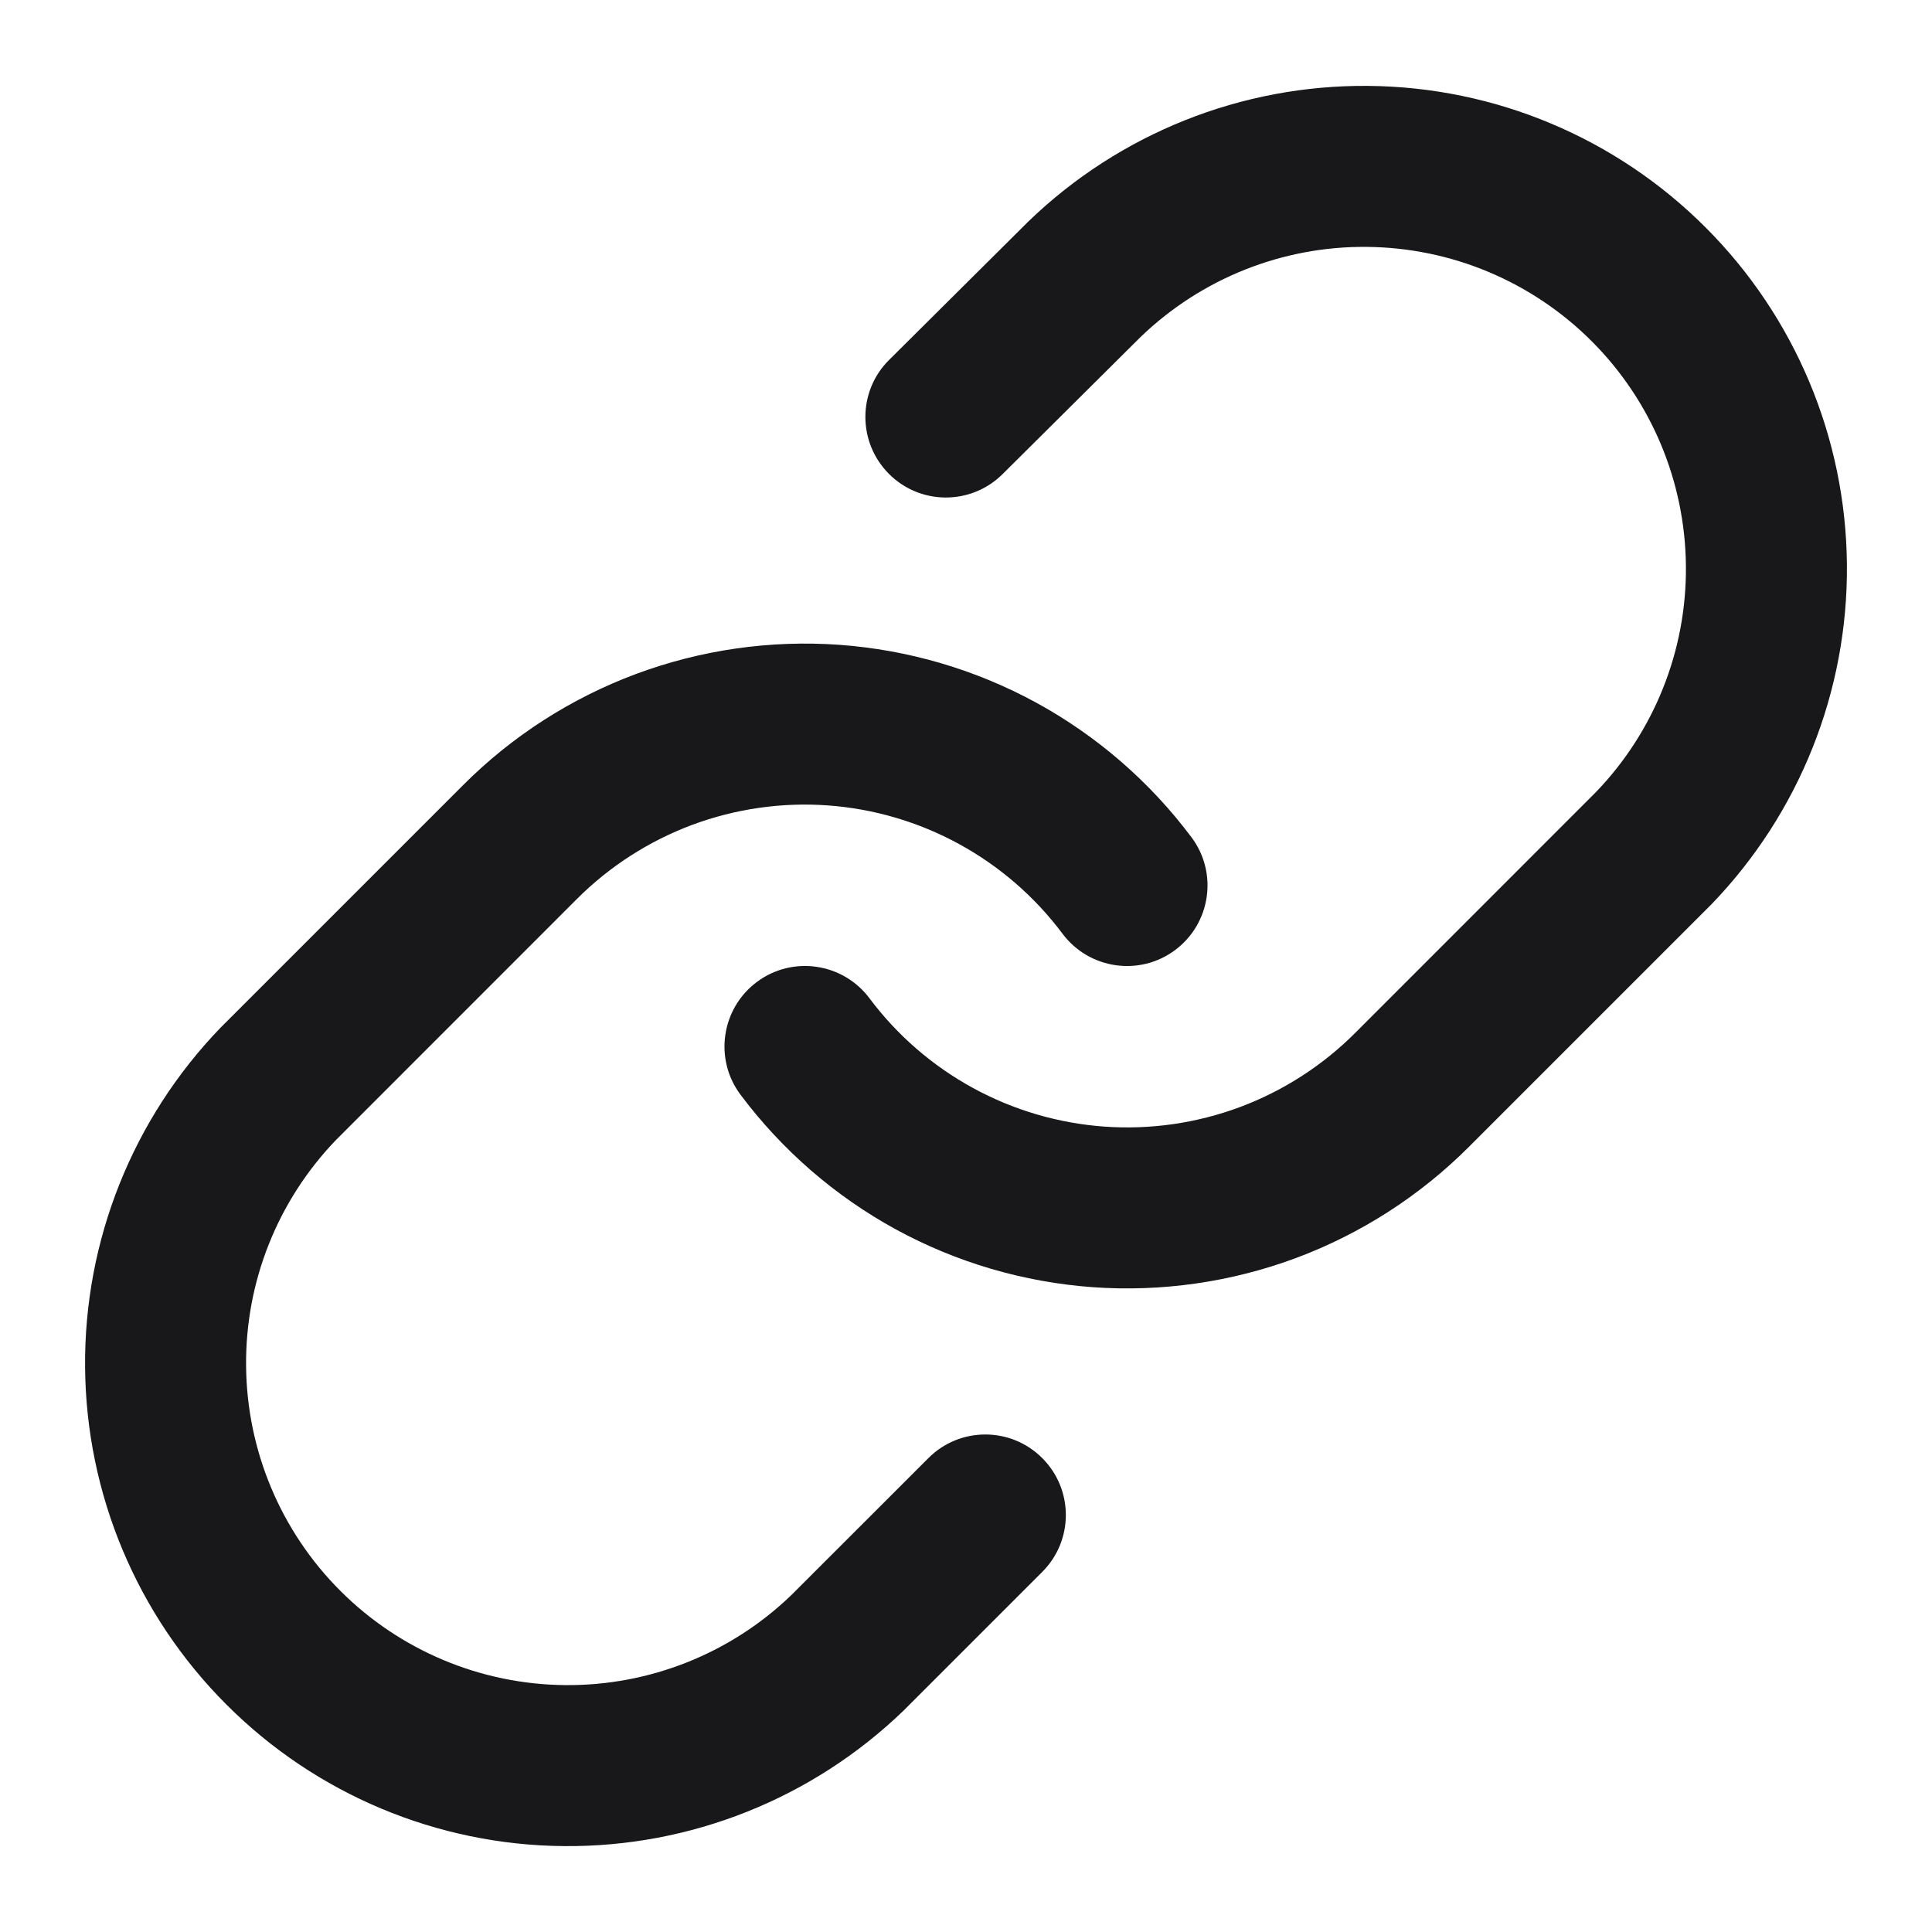
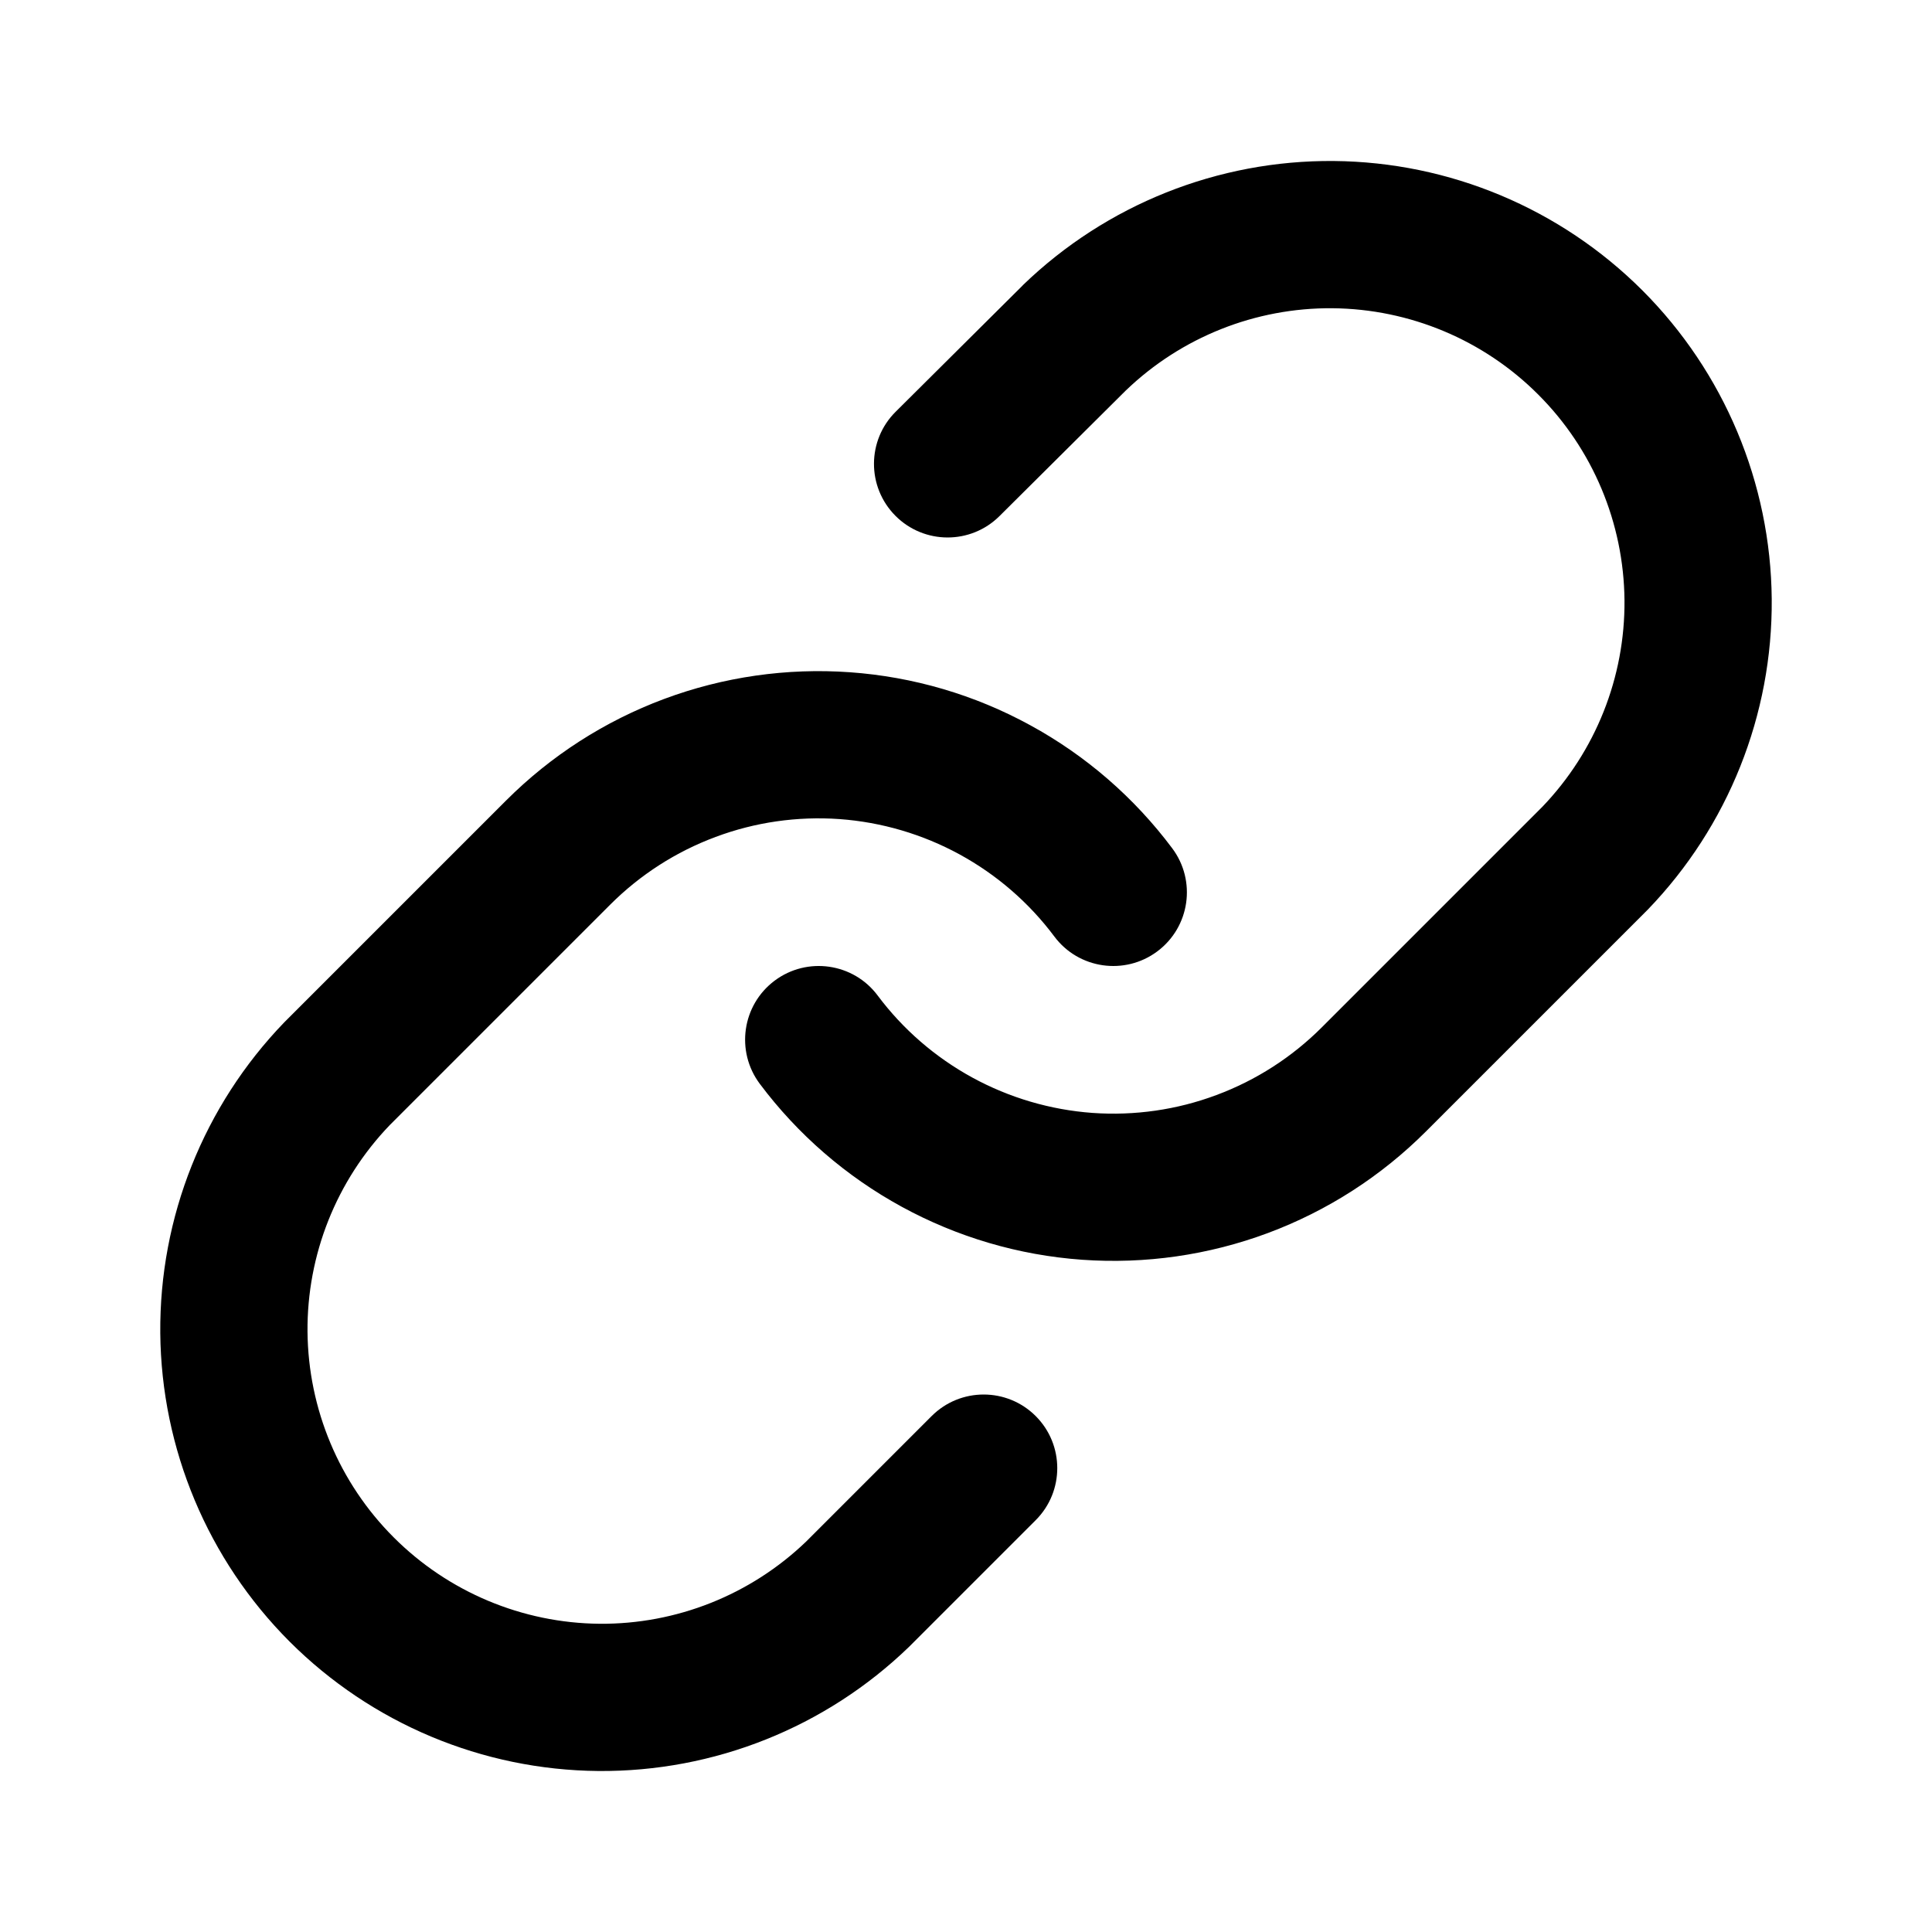
- <svg width="24" height="24" viewBox="0 0 24 24" fill="none">
-   <path fill-rule="evenodd" clip-rule="evenodd" d="M16.996 1.067C15.422 1.053 13.907 1.658 12.775 2.751L12.765 2.761L11.045 4.471C10.653 4.86 10.652 5.493 11.041 5.885C11.43 6.277 12.063 6.279 12.455 5.889L14.17 4.185C14.924 3.459 15.932 3.057 16.978 3.067C18.027 3.076 19.03 3.496 19.772 4.238C20.514 4.98 20.934 5.983 20.943 7.032C20.953 8.078 20.551 9.086 19.826 9.839L16.833 12.833L16.833 12.833C16.427 13.239 15.939 13.552 15.402 13.753C14.864 13.953 14.29 14.036 13.718 13.995C13.146 13.954 12.589 13.79 12.086 13.515C11.583 13.24 11.144 12.86 10.801 12.401C10.47 11.959 9.843 11.868 9.401 12.199C8.959 12.53 8.868 13.157 9.199 13.599C9.715 14.288 10.372 14.858 11.127 15.271C11.882 15.683 12.717 15.928 13.575 15.99C14.433 16.051 15.295 15.927 16.101 15.627C16.907 15.326 17.639 14.855 18.247 14.247L21.247 11.247L21.259 11.235C22.352 10.103 22.957 8.587 22.943 7.014C22.93 5.441 22.299 3.936 21.186 2.824C20.074 1.711 18.569 1.08 16.996 1.067ZM10.425 8.01C9.567 7.949 8.705 8.073 7.899 8.373C7.093 8.674 6.361 9.144 5.753 9.753L5.753 9.753L2.753 12.753L2.741 12.765C1.648 13.897 1.043 15.412 1.057 16.986C1.07 18.559 1.701 20.064 2.814 21.176C3.926 22.289 5.431 22.92 7.004 22.933C8.577 22.947 10.093 22.342 11.225 21.249L11.237 21.237L12.947 19.527C13.338 19.137 13.338 18.503 12.947 18.113C12.557 17.722 11.923 17.722 11.533 18.113L9.829 19.816C9.076 20.541 8.068 20.942 7.022 20.933C5.973 20.924 4.97 20.504 4.228 19.762C3.486 19.02 3.066 18.017 3.057 16.968C3.047 15.922 3.449 14.914 4.174 14.161L7.167 11.167L7.167 11.167C7.573 10.761 8.061 10.448 8.598 10.247C9.136 10.047 9.71 9.964 10.282 10.005C10.854 10.046 11.411 10.21 11.914 10.485C12.417 10.76 12.856 11.14 13.199 11.599C13.53 12.041 14.157 12.132 14.599 11.801C15.041 11.47 15.132 10.843 14.801 10.401C14.285 9.712 13.628 9.142 12.873 8.729C12.118 8.317 11.283 8.072 10.425 8.01Z" fill="#18181B" />
+ <svg xmlns="http://www.w3.org/2000/svg" width="24" height="24" viewBox="0 0 24 24" fill="none">
+   <path fill-rule="evenodd" clip-rule="evenodd" d="M16.569 2C15.13 1.988 13.744 2.541 12.709 3.54L12.709 3.54L12.7 3.55L11.127 5.114C10.768 5.47 10.767 6.049 11.123 6.407C11.479 6.765 12.058 6.767 12.416 6.411L13.984 4.852C14.674 4.188 15.596 3.821 16.553 3.829C17.512 3.838 18.43 4.222 19.108 4.901C19.787 5.579 20.171 6.497 20.18 7.456C20.188 8.413 19.821 9.334 19.158 10.024L16.42 12.762L16.42 12.762C16.049 13.133 15.603 13.42 15.111 13.603C14.62 13.787 14.095 13.862 13.571 13.825C13.048 13.787 12.539 13.637 12.079 13.386C11.618 13.134 11.217 12.787 10.903 12.367C10.601 11.962 10.027 11.88 9.623 12.182C9.218 12.485 9.136 13.058 9.438 13.463C9.91 14.093 10.511 14.614 11.202 14.991C11.892 15.368 12.656 15.593 13.441 15.649C14.226 15.705 15.013 15.592 15.751 15.317C16.488 15.042 17.157 14.612 17.714 14.055L17.714 14.055L20.458 11.311L20.469 11.3C21.468 10.265 22.021 8.879 22.009 7.44C21.996 6.001 21.419 4.625 20.402 3.607C19.384 2.59 18.008 2.013 16.569 2ZM10.559 8.351C9.774 8.295 8.987 8.408 8.249 8.683C7.512 8.958 6.843 9.388 6.286 9.945L6.286 9.945L3.542 12.689L3.531 12.7C2.532 13.735 1.979 15.121 1.991 16.56C2.004 17.999 2.581 19.375 3.598 20.393C4.616 21.41 5.992 21.987 7.431 22C8.87 22.012 10.256 21.459 11.291 20.459L11.302 20.448L12.866 18.884C13.223 18.527 13.223 17.948 12.866 17.591C12.509 17.234 11.93 17.234 11.573 17.591L10.015 19.149C9.325 19.812 8.403 20.179 7.447 20.171C6.488 20.162 5.57 19.777 4.892 19.099C4.213 18.421 3.829 17.503 3.82 16.544C3.812 15.587 4.179 14.666 4.842 13.976L7.58 11.238L7.58 11.238C7.951 10.867 8.397 10.58 8.889 10.397C9.38 10.213 9.905 10.138 10.429 10.175C10.952 10.213 11.461 10.363 11.921 10.614C12.382 10.866 12.783 11.213 13.097 11.633C13.399 12.038 13.973 12.12 14.377 11.818C14.782 11.515 14.864 10.942 14.562 10.538C14.09 9.907 13.489 9.386 12.798 9.009C12.108 8.631 11.344 8.407 10.559 8.351Z" fill="black" />
</svg>
